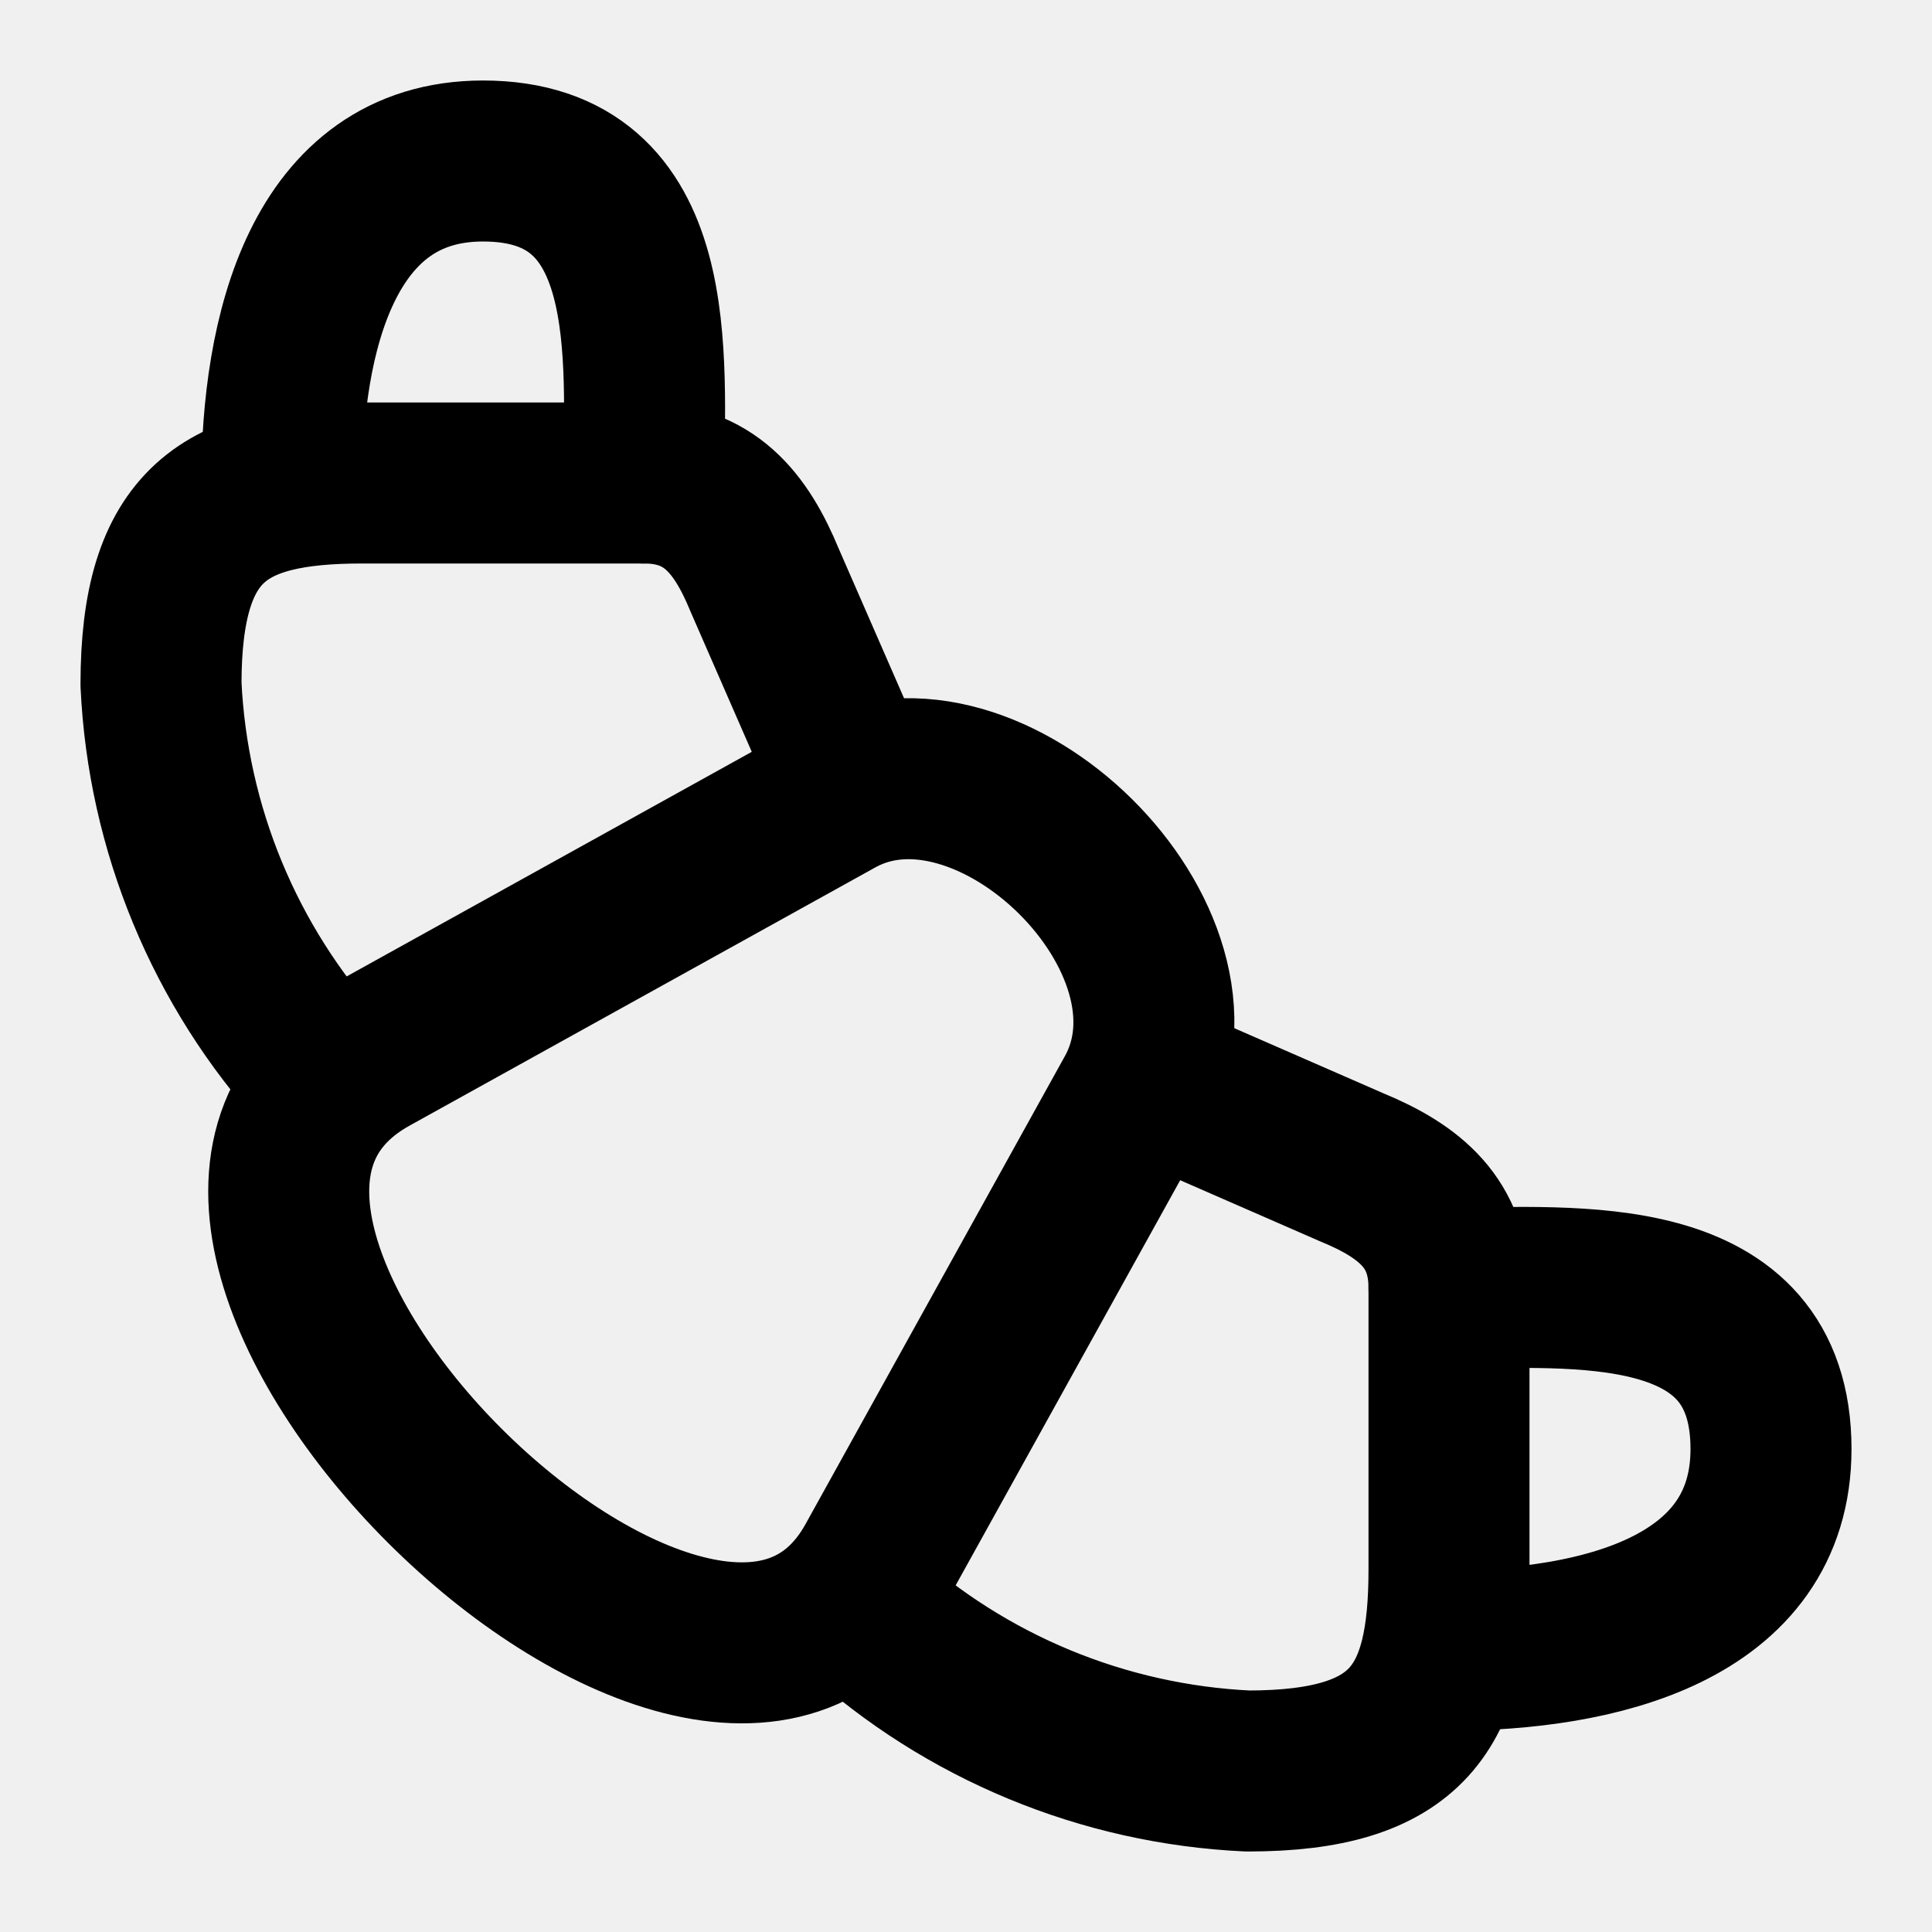
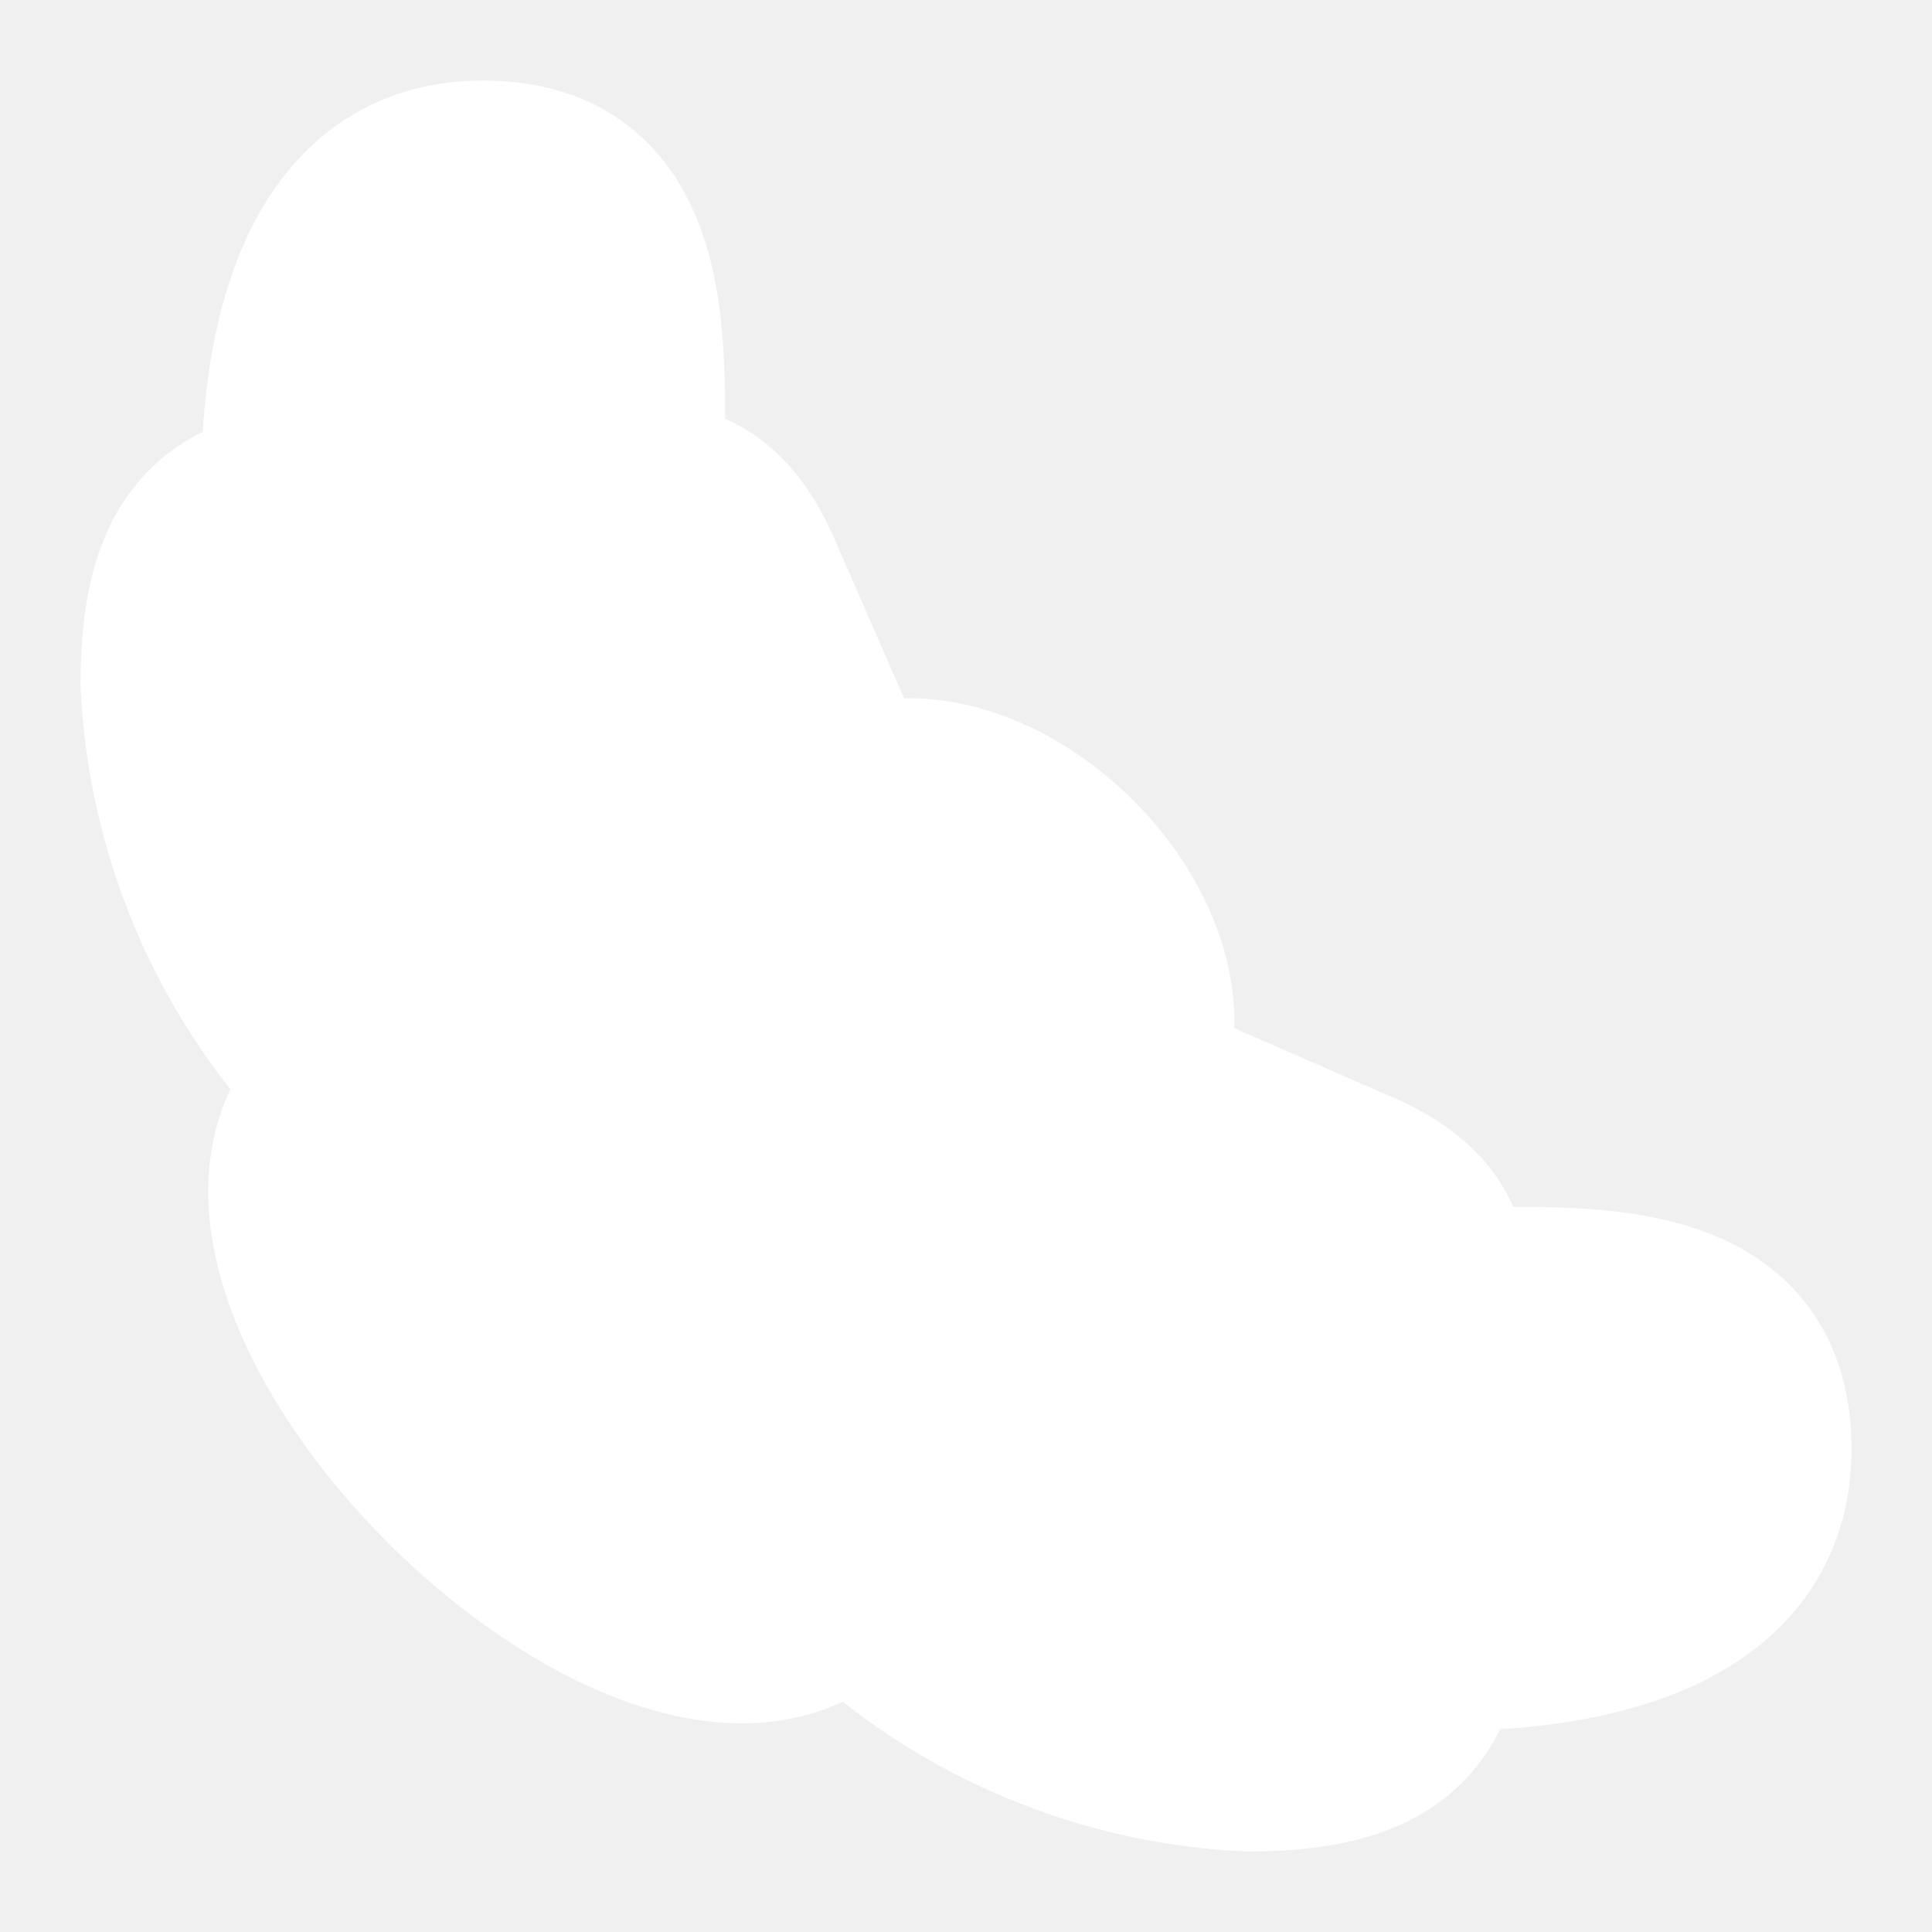
- <svg xmlns="http://www.w3.org/2000/svg" width="24" height="24" viewBox="0 0 24 24" fill="none" stroke="currentColor" stroke-width="2" stroke-linecap="round" stroke-linejoin="round" class="lucide lucide-croissant">
+ <svg xmlns="http://www.w3.org/2000/svg" width="24" height="24" viewBox="0 0 24 24" fill="white" stroke="white" stroke-width="2" stroke-linecap="round" stroke-linejoin="round" class="lucide lucide-croissant">
  <path d="m4.6 13.11 5.79-3.21c1.89-1.05 4.79 1.78 3.71 3.71l-3.22 5.81C8.8 23.16.79 15.23 4.6 13.11Z" />
  <path d="m10.5 9.5-1-2.29C9.2 6.48 8.8 6 8 6H4.5C2.79 6 2 6.5 2 8.5a7.71 7.71 0 0 0 2 4.83" />
  <path d="M8 6c0-1.55.24-4-2-4-2 0-2.5 2.17-2.5 4" />
  <path d="m14.5 13.5 2.29 1c.73.3 1.21.7 1.21 1.5v3.5c0 1.71-.5 2.5-2.5 2.5a7.71 7.71 0 0 1-4.83-2" />
  <path d="M18 16c1.55 0 4-.24 4 2 0 2-2.17 2.5-4 2.5" />
</svg>
